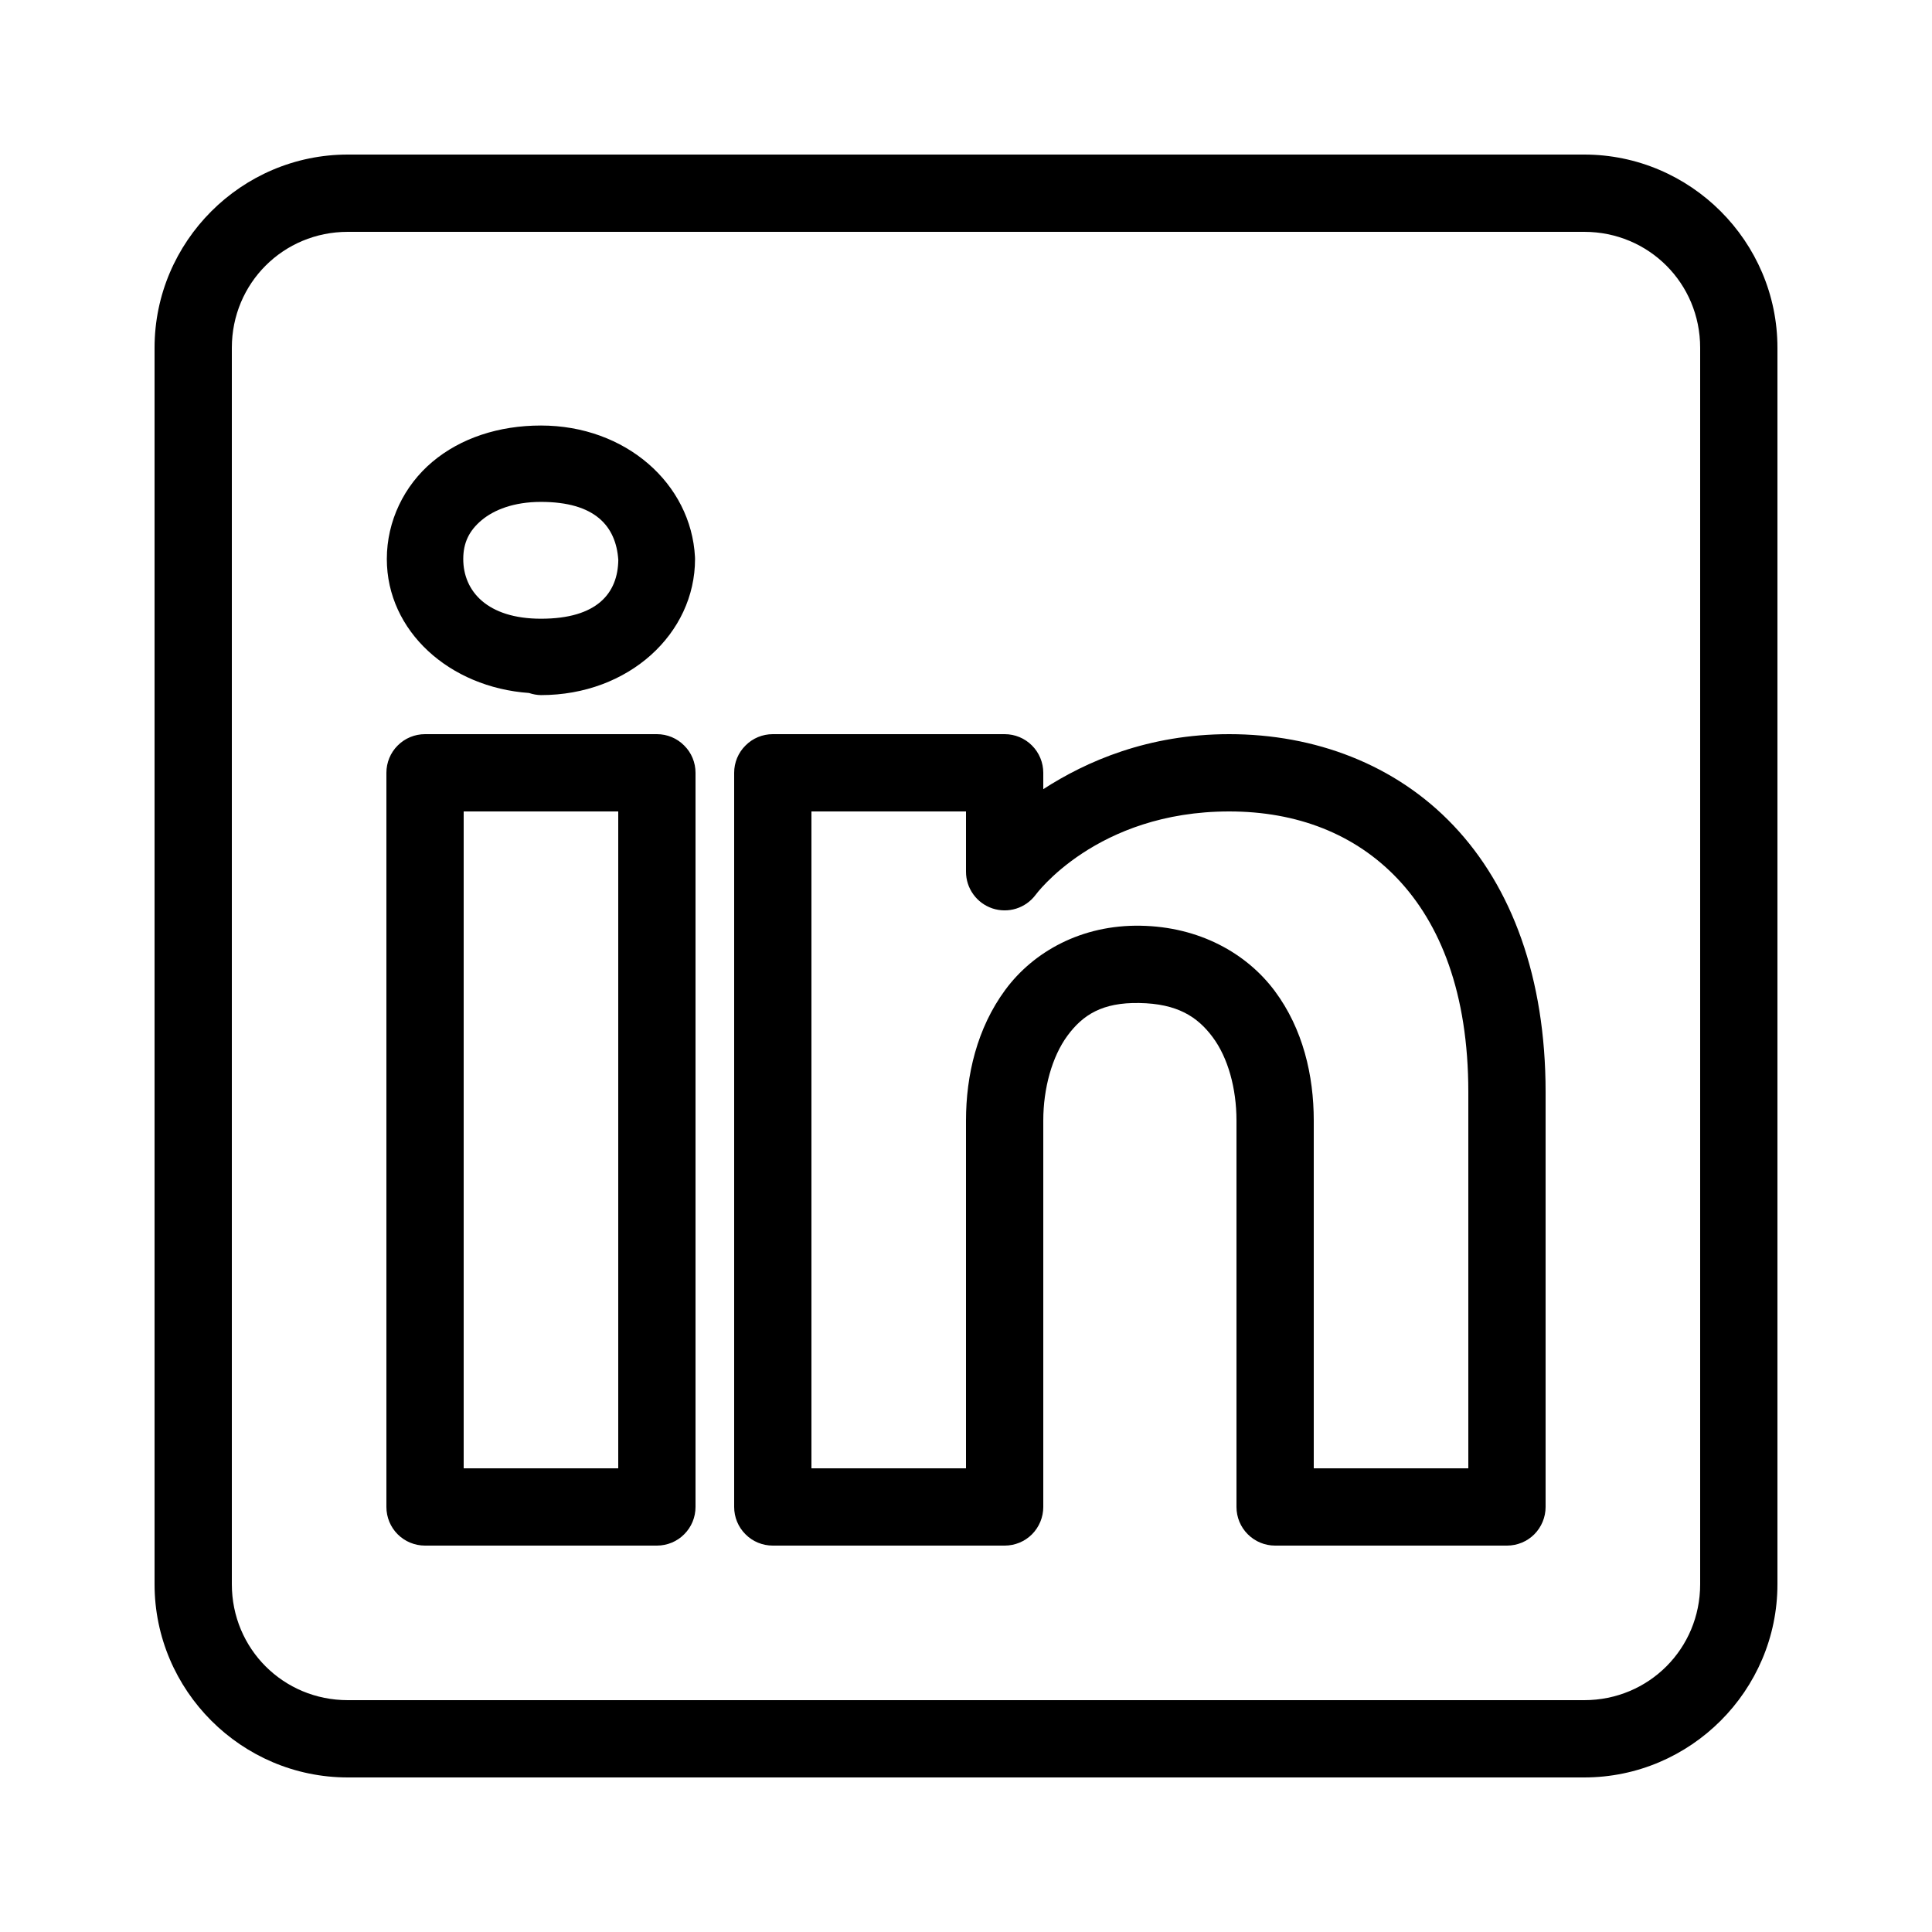
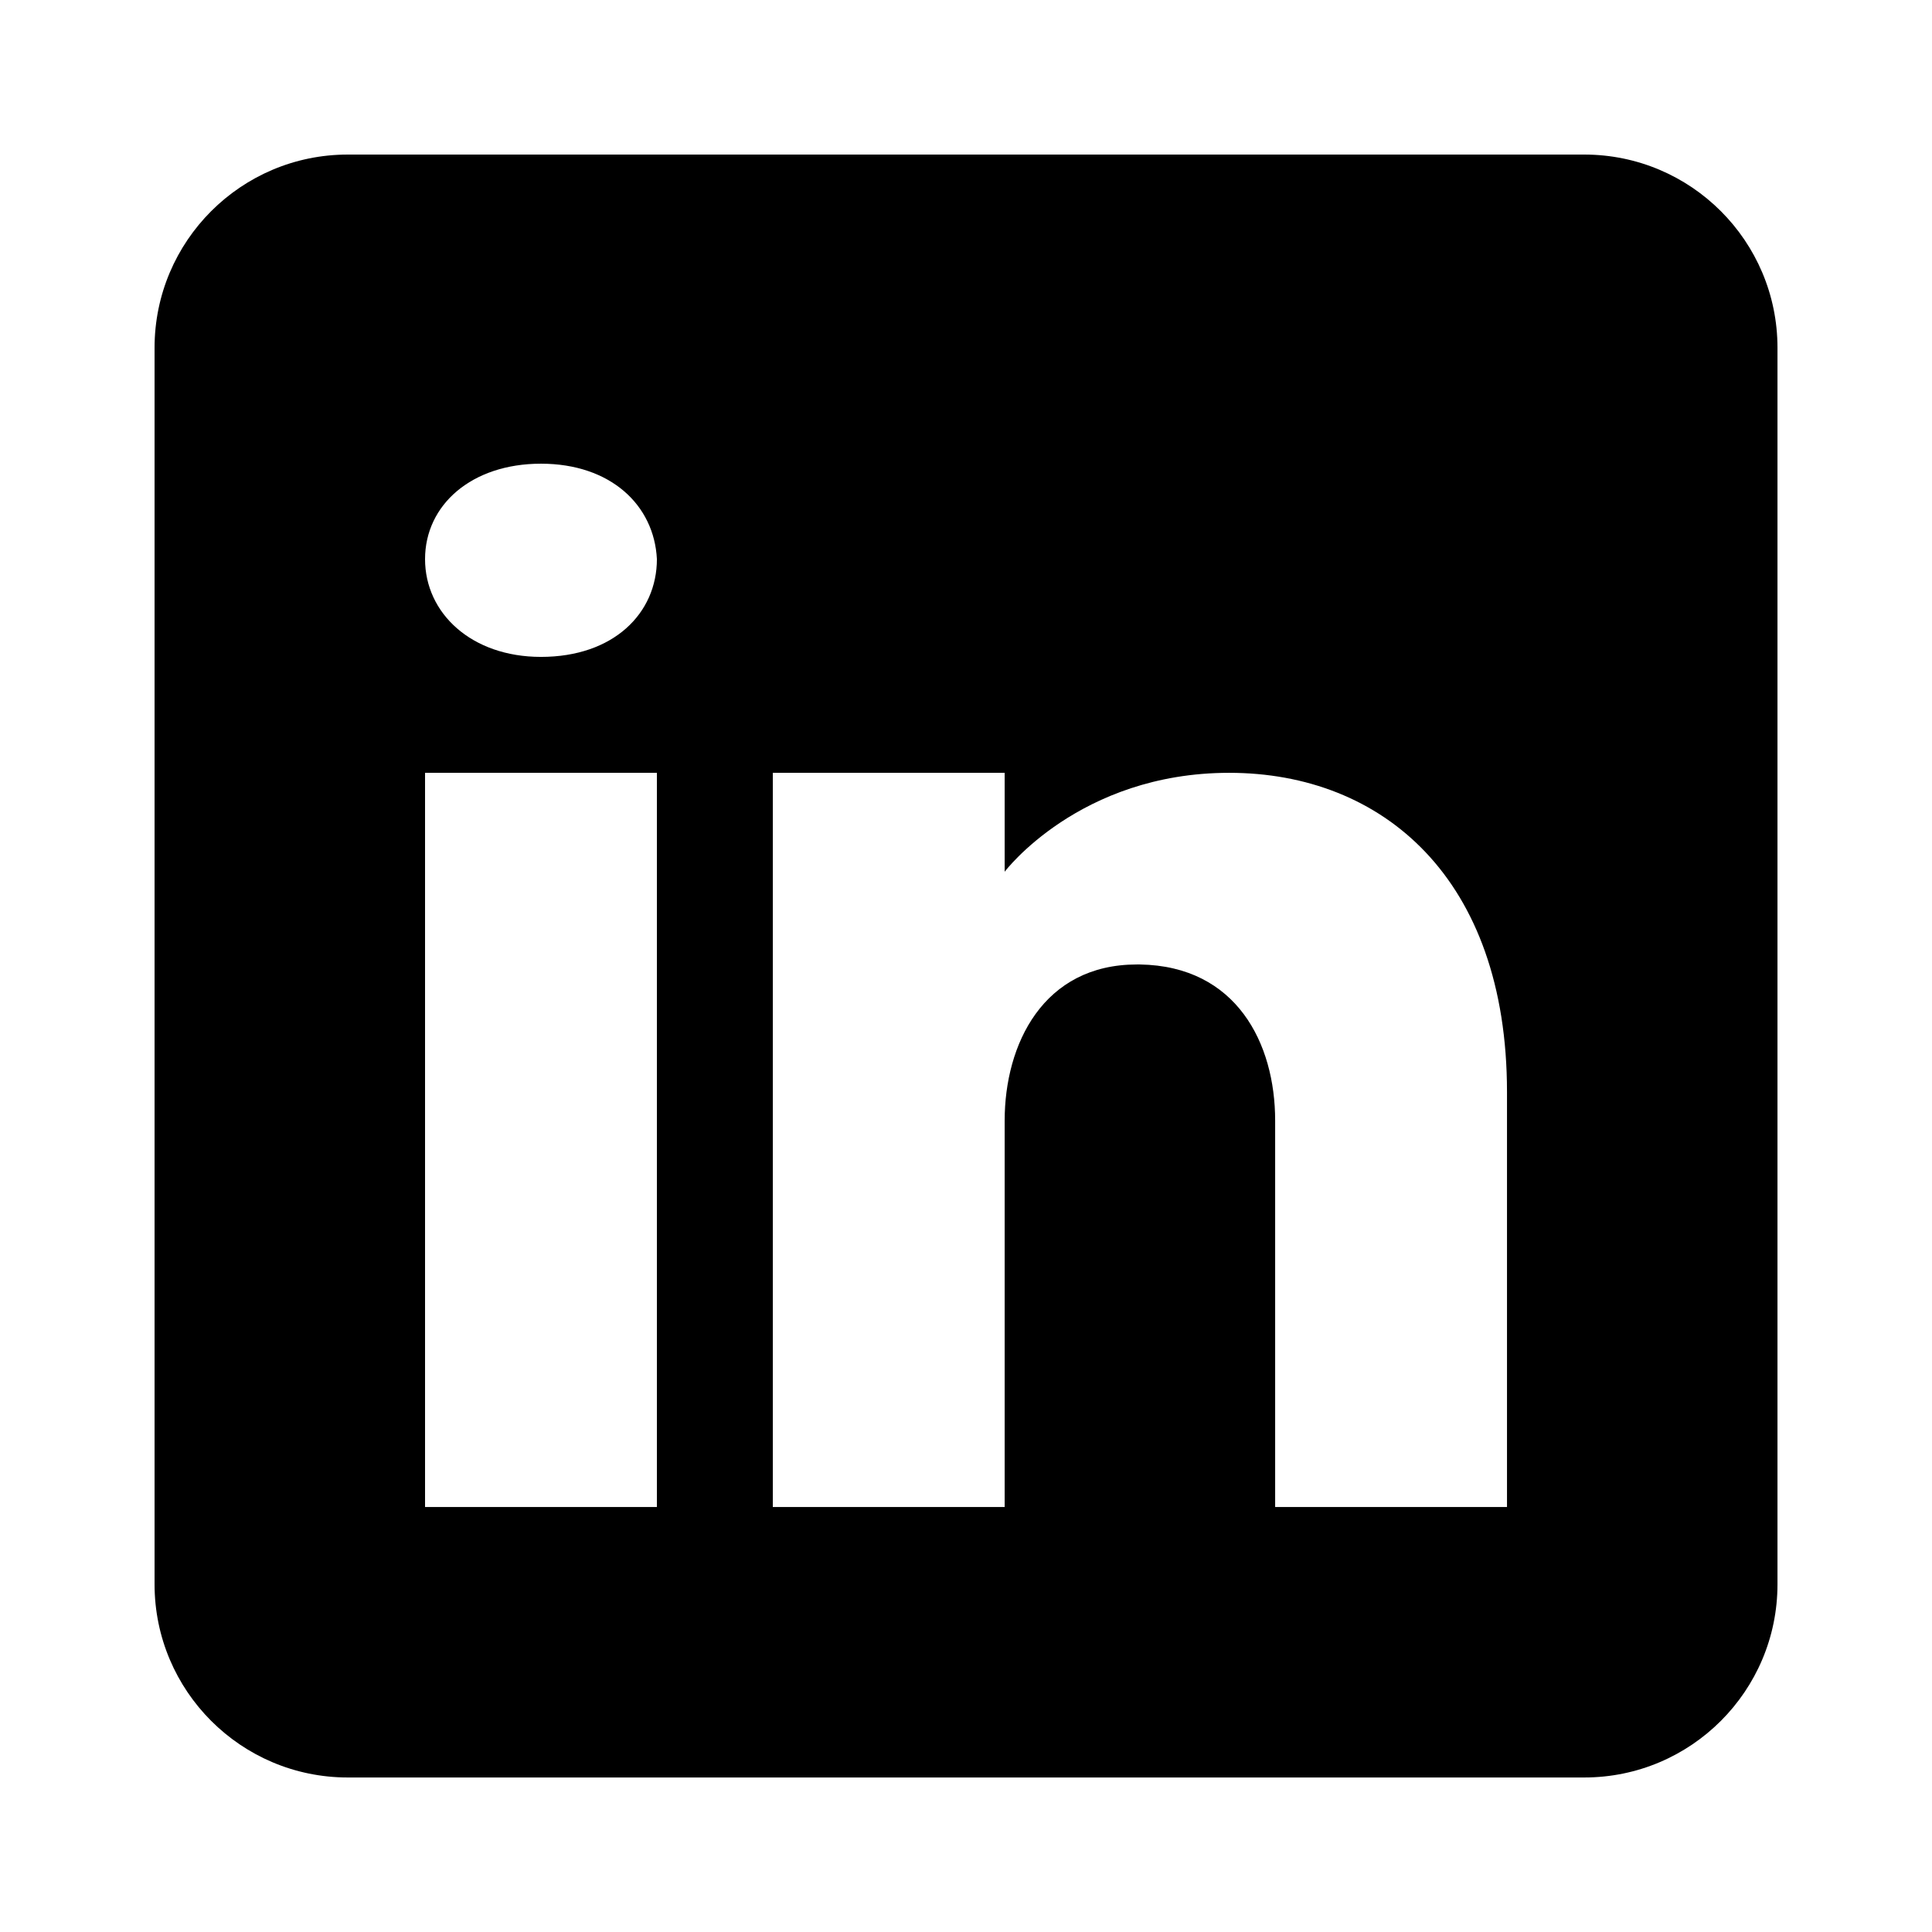
- <svg xmlns="http://www.w3.org/2000/svg" width="32" height="32" viewBox="0 0 32 32" fill="none">
-   <path d="M5.76 2.56C4 2.56 2.56 4 2.56 5.76V26.24C2.56 28 4 29.44 5.76 29.44H26.24C28 29.44 29.44 28 29.44 26.24V5.76C29.44 4 28 2.56 26.24 2.56H5.76ZM5.76 3.84H26.24C27.308 3.84 28.16 4.692 28.16 5.76V26.24C28.16 27.308 27.308 28.16 26.24 28.16H5.76C4.692 28.16 3.84 27.308 3.84 26.24V5.76C3.84 4.692 4.692 3.84 5.76 3.84ZM8.96 7.048C8.259 7.048 7.628 7.257 7.161 7.65C6.694 8.043 6.407 8.63 6.407 9.259C6.407 10.454 7.444 11.385 8.762 11.478L8.765 11.479C8.828 11.5 8.894 11.512 8.96 11.513C10.415 11.513 11.512 10.494 11.512 9.259C11.512 9.248 11.512 9.236 11.511 9.225C11.446 8.009 10.362 7.048 8.96 7.048ZM8.96 8.313C9.851 8.313 10.203 8.71 10.241 9.275C10.233 9.823 9.894 10.248 8.96 10.248C8.073 10.248 7.673 9.793 7.673 9.259C7.673 8.991 7.77 8.79 7.975 8.618C8.18 8.445 8.509 8.313 8.96 8.313ZM7.04 12.16C6.87 12.16 6.707 12.227 6.587 12.348C6.467 12.467 6.4 12.63 6.4 12.8V24.96C6.4 25.13 6.467 25.293 6.587 25.413C6.707 25.533 6.87 25.6 7.04 25.6H10.88C11.05 25.6 11.213 25.533 11.332 25.413C11.453 25.293 11.52 25.13 11.52 24.96V21.206V12.8C11.52 12.63 11.453 12.467 11.332 12.348C11.213 12.227 11.05 12.16 10.88 12.16H7.04ZM12.8 12.16C12.63 12.16 12.467 12.227 12.348 12.348C12.227 12.467 12.16 12.63 12.16 12.8V24.96C12.16 25.13 12.227 25.293 12.348 25.413C12.467 25.533 12.63 25.6 12.8 25.6H16.64C16.81 25.6 16.973 25.533 17.093 25.413C17.212 25.293 17.28 25.13 17.28 24.96V18.56C17.28 18.029 17.425 17.501 17.68 17.155C17.935 16.809 18.257 16.602 18.869 16.613C19.5 16.623 19.834 16.84 20.086 17.179C20.339 17.518 20.48 18.027 20.48 18.56V24.96C20.48 25.13 20.547 25.293 20.668 25.413C20.788 25.533 20.95 25.6 21.12 25.6H24.96C25.13 25.6 25.293 25.533 25.413 25.413C25.532 25.293 25.6 25.13 25.6 24.96V18.088C25.6 16.192 25.039 14.691 24.076 13.675C23.114 12.659 21.776 12.16 20.36 12.16C19.015 12.16 17.991 12.611 17.28 13.071V12.8C17.28 12.63 17.212 12.467 17.093 12.348C16.973 12.227 16.81 12.16 16.64 12.16H12.8ZM7.68 13.44H10.24V21.206V24.32H7.68V13.44ZM13.44 13.44H16V14.439C16 14.573 16.042 14.704 16.121 14.813C16.199 14.922 16.31 15.003 16.437 15.046C16.564 15.088 16.702 15.09 16.83 15.05C16.958 15.01 17.07 14.931 17.151 14.824C17.151 14.824 18.156 13.44 20.36 13.44C21.482 13.44 22.444 13.813 23.148 14.555C23.851 15.297 24.32 16.441 24.32 18.088V24.32H21.76V18.56C21.76 17.813 21.581 17.041 21.114 16.414C20.646 15.786 19.86 15.349 18.891 15.333C17.917 15.315 17.118 15.761 16.65 16.396C16.182 17.031 16 17.811 16 18.56V24.32H13.44V13.44Z" fill="black" />
+ <svg xmlns="http://www.w3.org/2000/svg" viewBox="0,0,255.994,255.994" width="50px" height="50px">
+   <g fill="#000000" fill-rule="nonzero" stroke="none" stroke-width="1" stroke-linecap="butt" stroke-linejoin="miter" stroke-miterlimit="10" stroke-dasharray="" stroke-dashoffset="0" font-family="none" font-weight="none" font-size="none" text-anchor="none" style="mix-blend-mode: normal">
+     <g transform="scale(5.12,5.12)">
+       <path d="M41,4h-32c-2.76,0 -5,2.24 -5,5v32c0,2.76 2.24,5 5,5h32c2.76,0 5,-2.24 5,-5v-32c0,-2.76 -2.24,-5 -5,-5zM17,20v19h-6v-19zM11,14.47c0,-1.4 1.2,-2.47 3,-2.47c1.8,0 2.93,1.07 3,2.47c0,1.4 -1.12,2.53 -3,2.53c-1.8,0 -3,-1.13 -3,-2.53zM39,39h-6c0,0 0,-9.26 0,-10c0,-2 -1,-4 -3.5,-4.04h-0.08c-2.42,0 -3.42,2.06 -3.42,4.04c0,0.91 0,10 0,10h-6v-19h6v2.56c0,0 1.93,-2.56 5.81,-2.56c3.97,0 7.19,2.73 7.19,8.26z" />
+     </g>
+   </g>
</svg>
